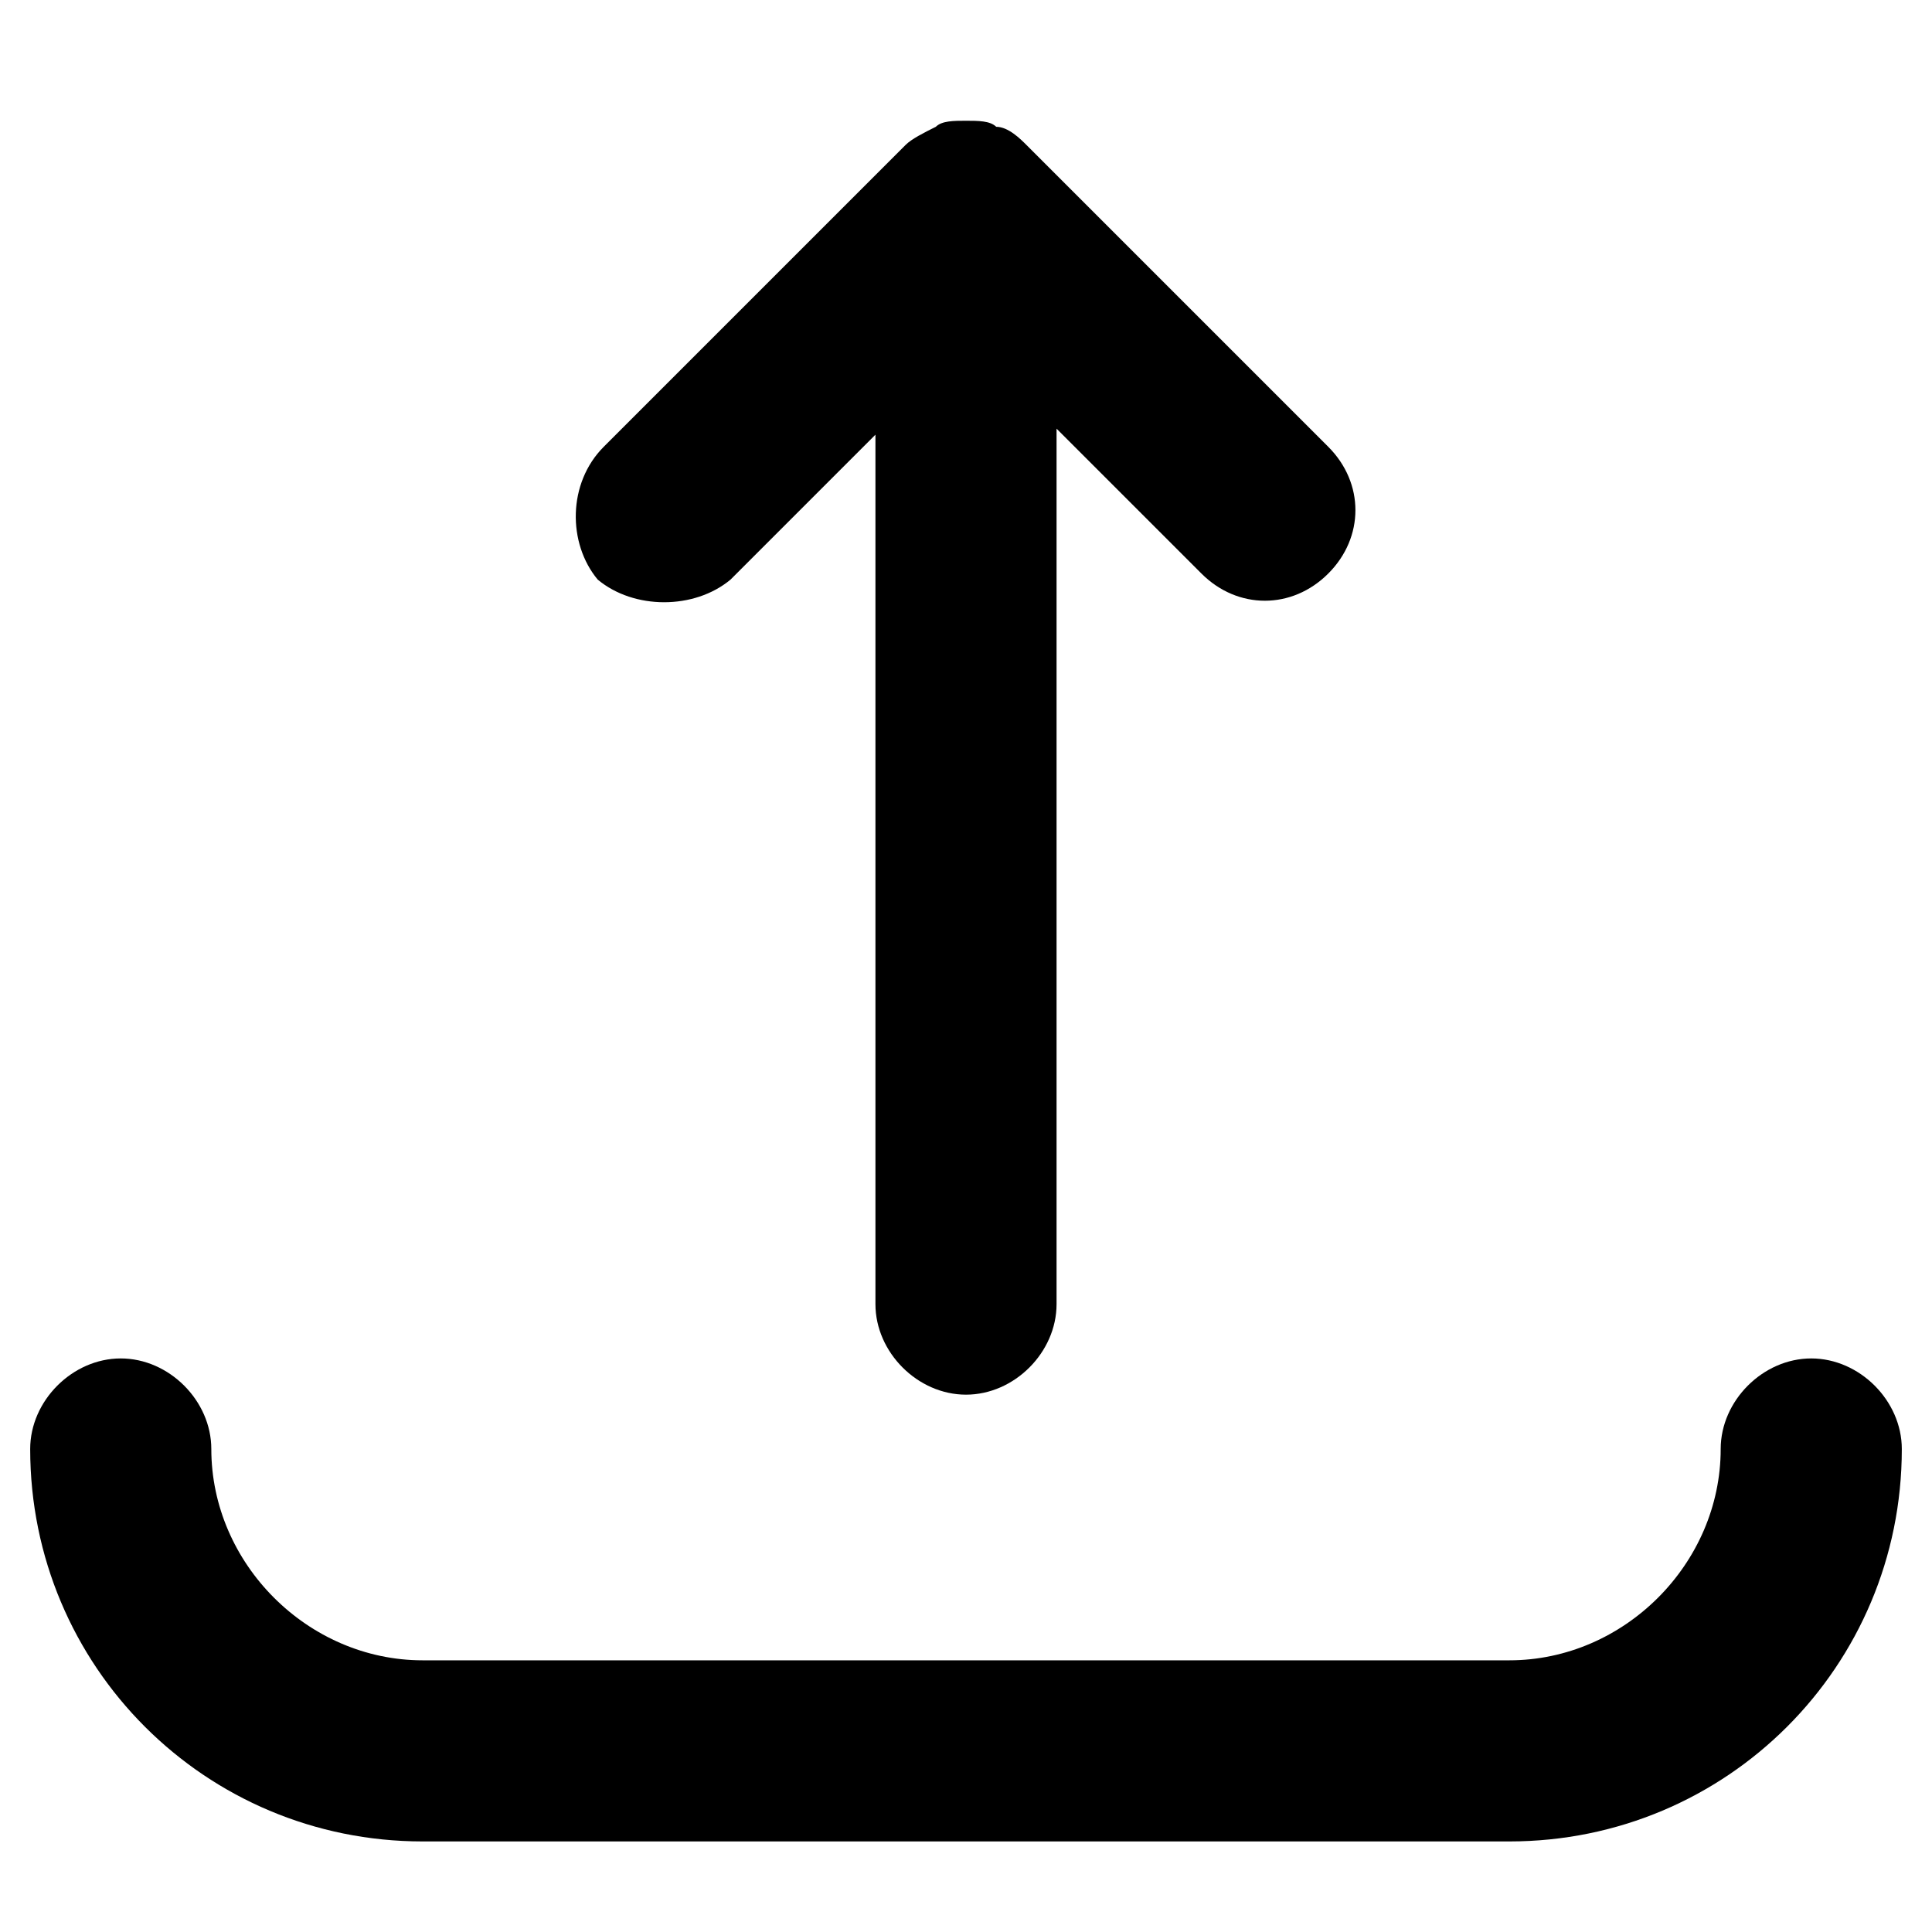
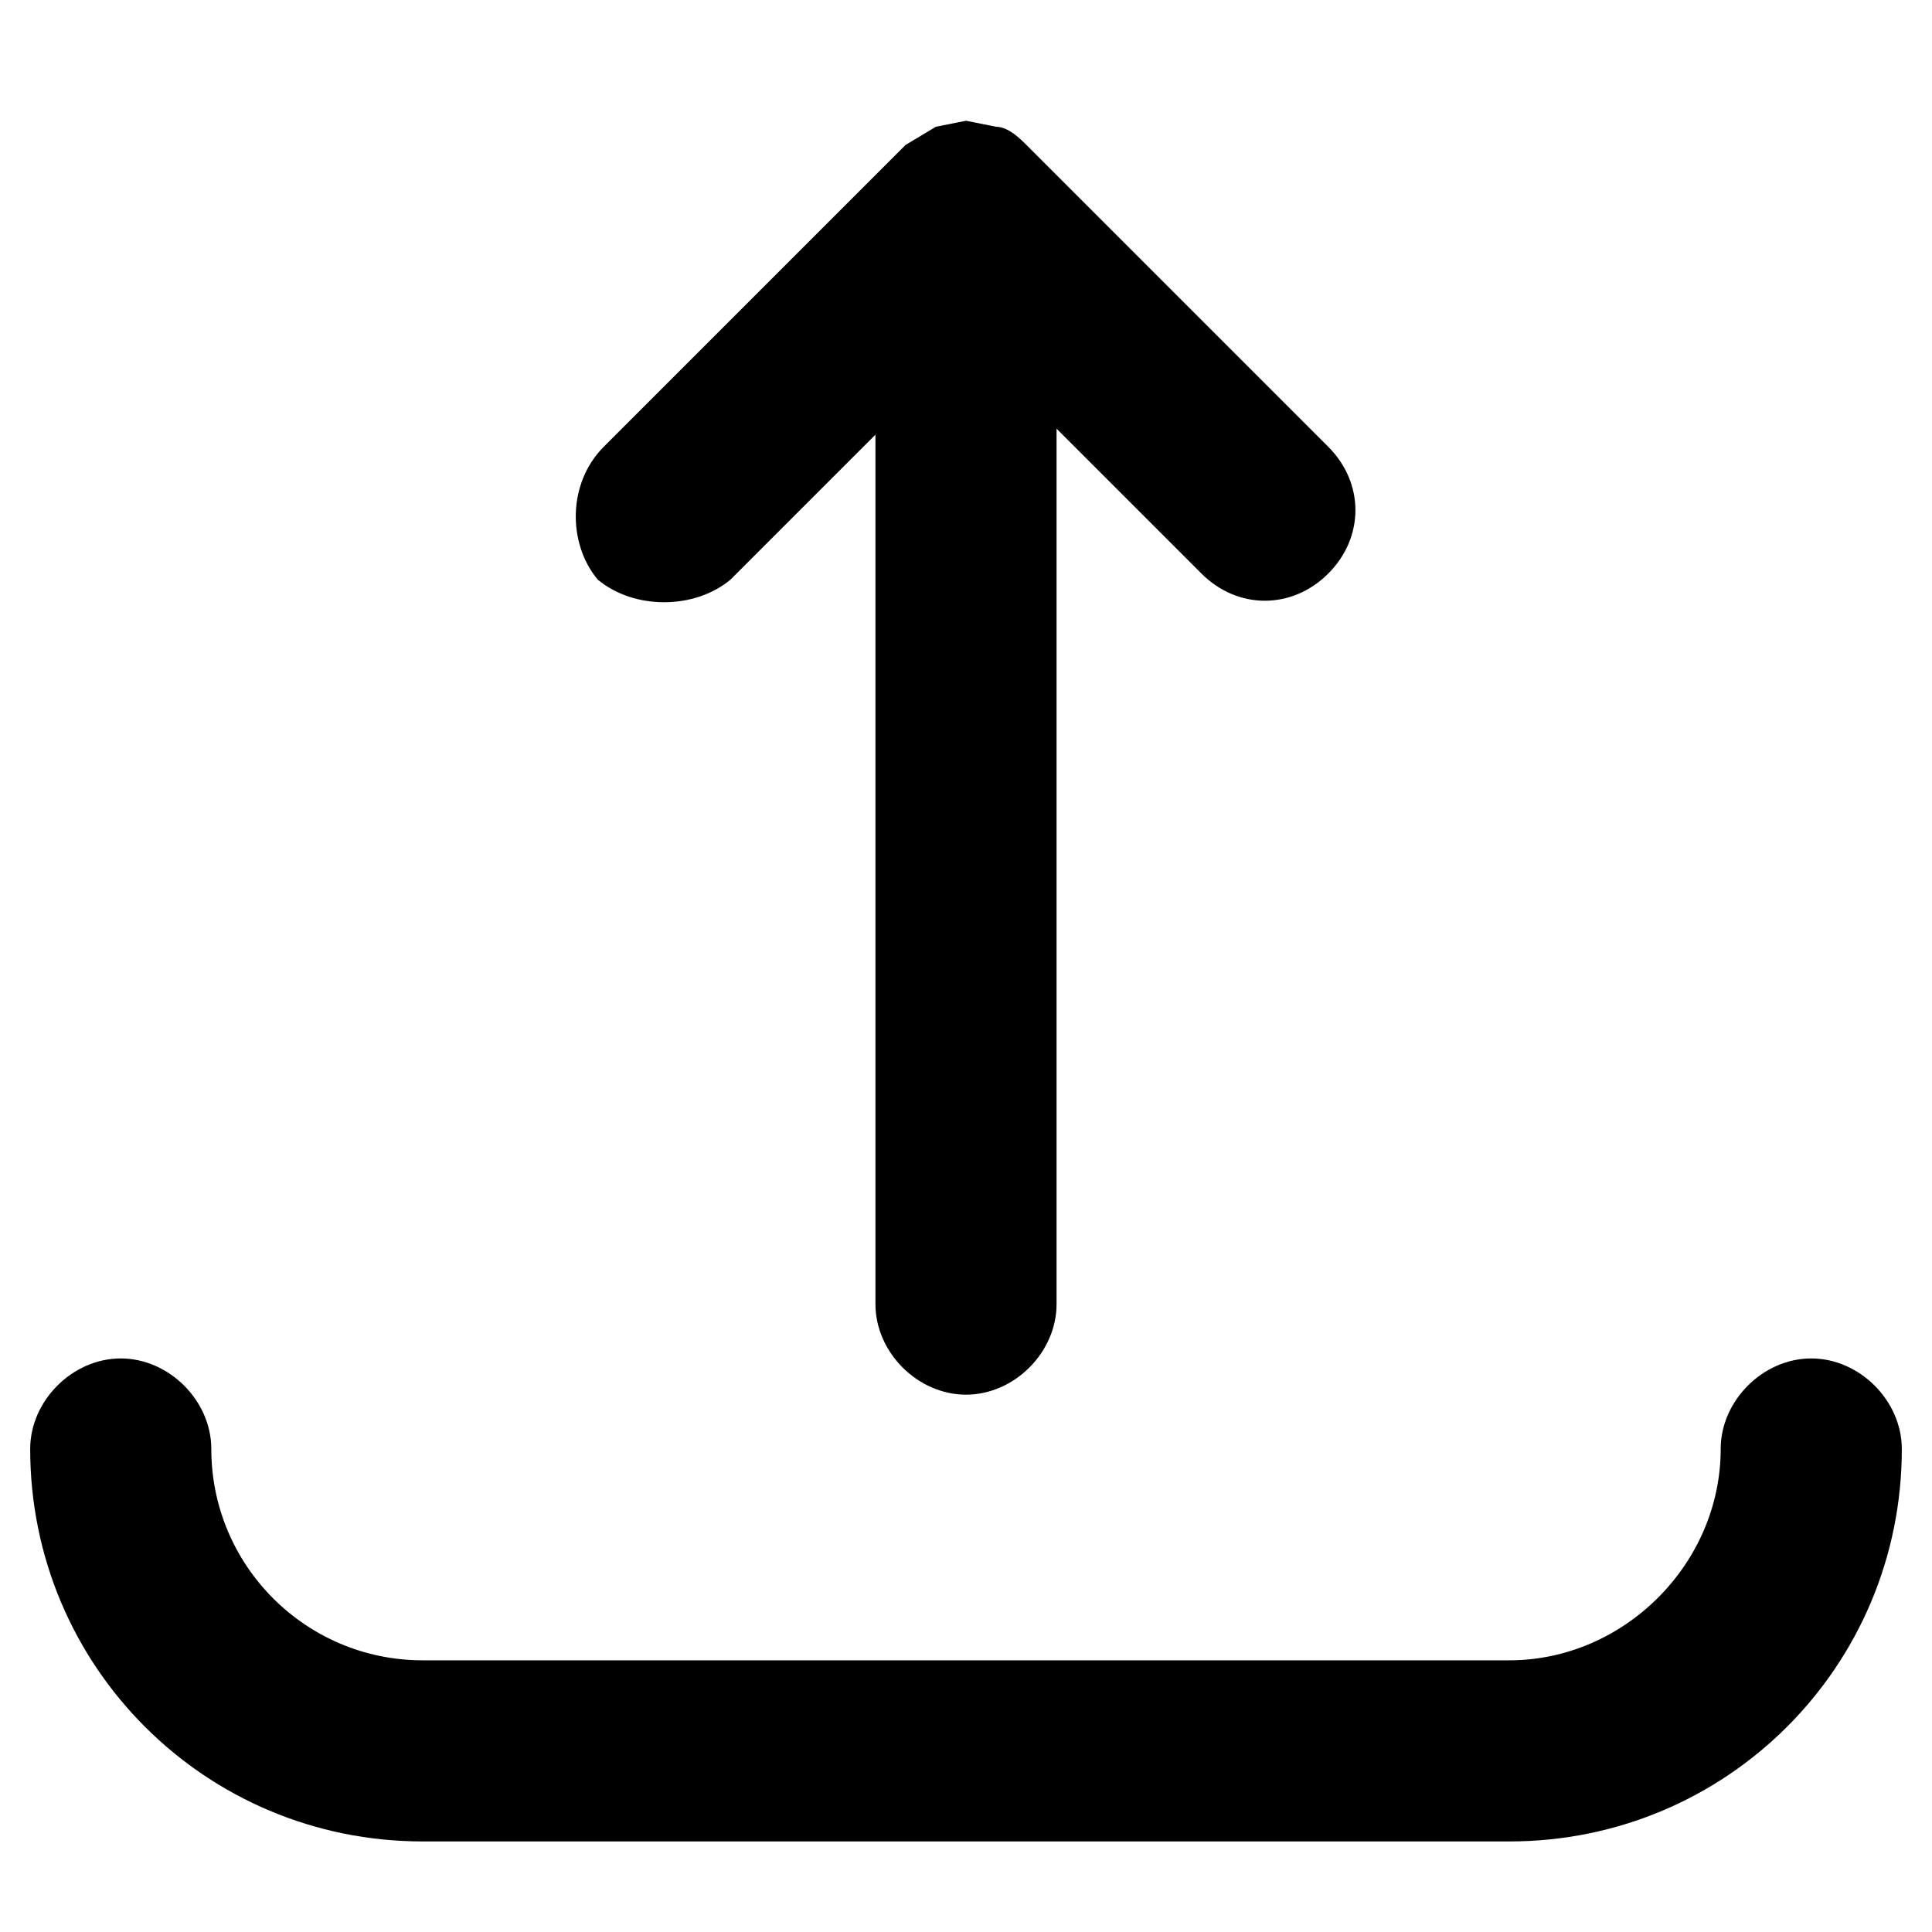
- <svg xmlns="http://www.w3.org/2000/svg" version="1.1" id="Layer_1" x="0px" y="0px" viewBox="0 0 32 32" style="enable-background:new 0 0 32 32;" xml:space="preserve">
-   <g>
-     <path d="M12.1,9.6l2.4-2.4v14.4c0,0.8,0.7,1.5,1.5,1.5s1.5-0.7,1.5-1.5V7.1l2.4,2.4c0.6,0.6,1.5,0.6,2.1,0c0.6-0.6,0.6-1.5,0-2.1   l-5-5c-0.1-0.1-0.3-0.3-0.5-0.3c0,0,0,0,0,0C16.4,2,16.2,2,16,2s-0.4,0-0.5,0.1c0,0,0,0,0,0c-0.2,0.1-0.4,0.2-0.5,0.3l-5,5   C9.4,8,9.4,9,9.9,9.6C10.5,10.1,11.5,10.1,12.1,9.6z" />
-     <path d="M30,22.5c-0.8,0-1.5,0.7-1.5,1.5c0,1.9-1.6,3.5-3.5,3.5H7c-1.9,0-3.5-1.6-3.5-3.5c0-0.8-0.7-1.5-1.5-1.5S0.5,23.2,0.5,24   c0,3.6,2.9,6.5,6.5,6.5h18c3.6,0,6.5-2.9,6.5-6.5C31.5,23.2,30.8,22.5,30,22.5z" />
-   </g>
+ <svg xmlns="http://www.w3.org/2000/svg" viewBox="0 0 32 32">
+   <path d="M12.1 9.6l2.4-2.4v14.4c0 .8.7 1.5 1.5 1.5s1.5-.7 1.5-1.5V7.1l2.4 2.4c.6.6 1.5.6 2.1 0 .6-.6.6-1.5 0-2.1l-5-5c-.1-.1-.3-.3-.5-.3L16 2l-.5.1-.5.3-5 5c-.6.6-.6 1.6-.1 2.2.6.5 1.6.5 2.2 0z" />
+   <path d="M30 22.5c-.8 0-1.5.7-1.5 1.5 0 1.9-1.6 3.5-3.5 3.5H7A3.5 3.5 0 0 1 3.5 24c0-.8-.7-1.5-1.5-1.5S.5 23.2.5 24c0 3.6 2.9 6.5 6.5 6.5h18c3.6 0 6.5-2.9 6.5-6.5 0-.8-.7-1.5-1.5-1.5z" />
</svg>
